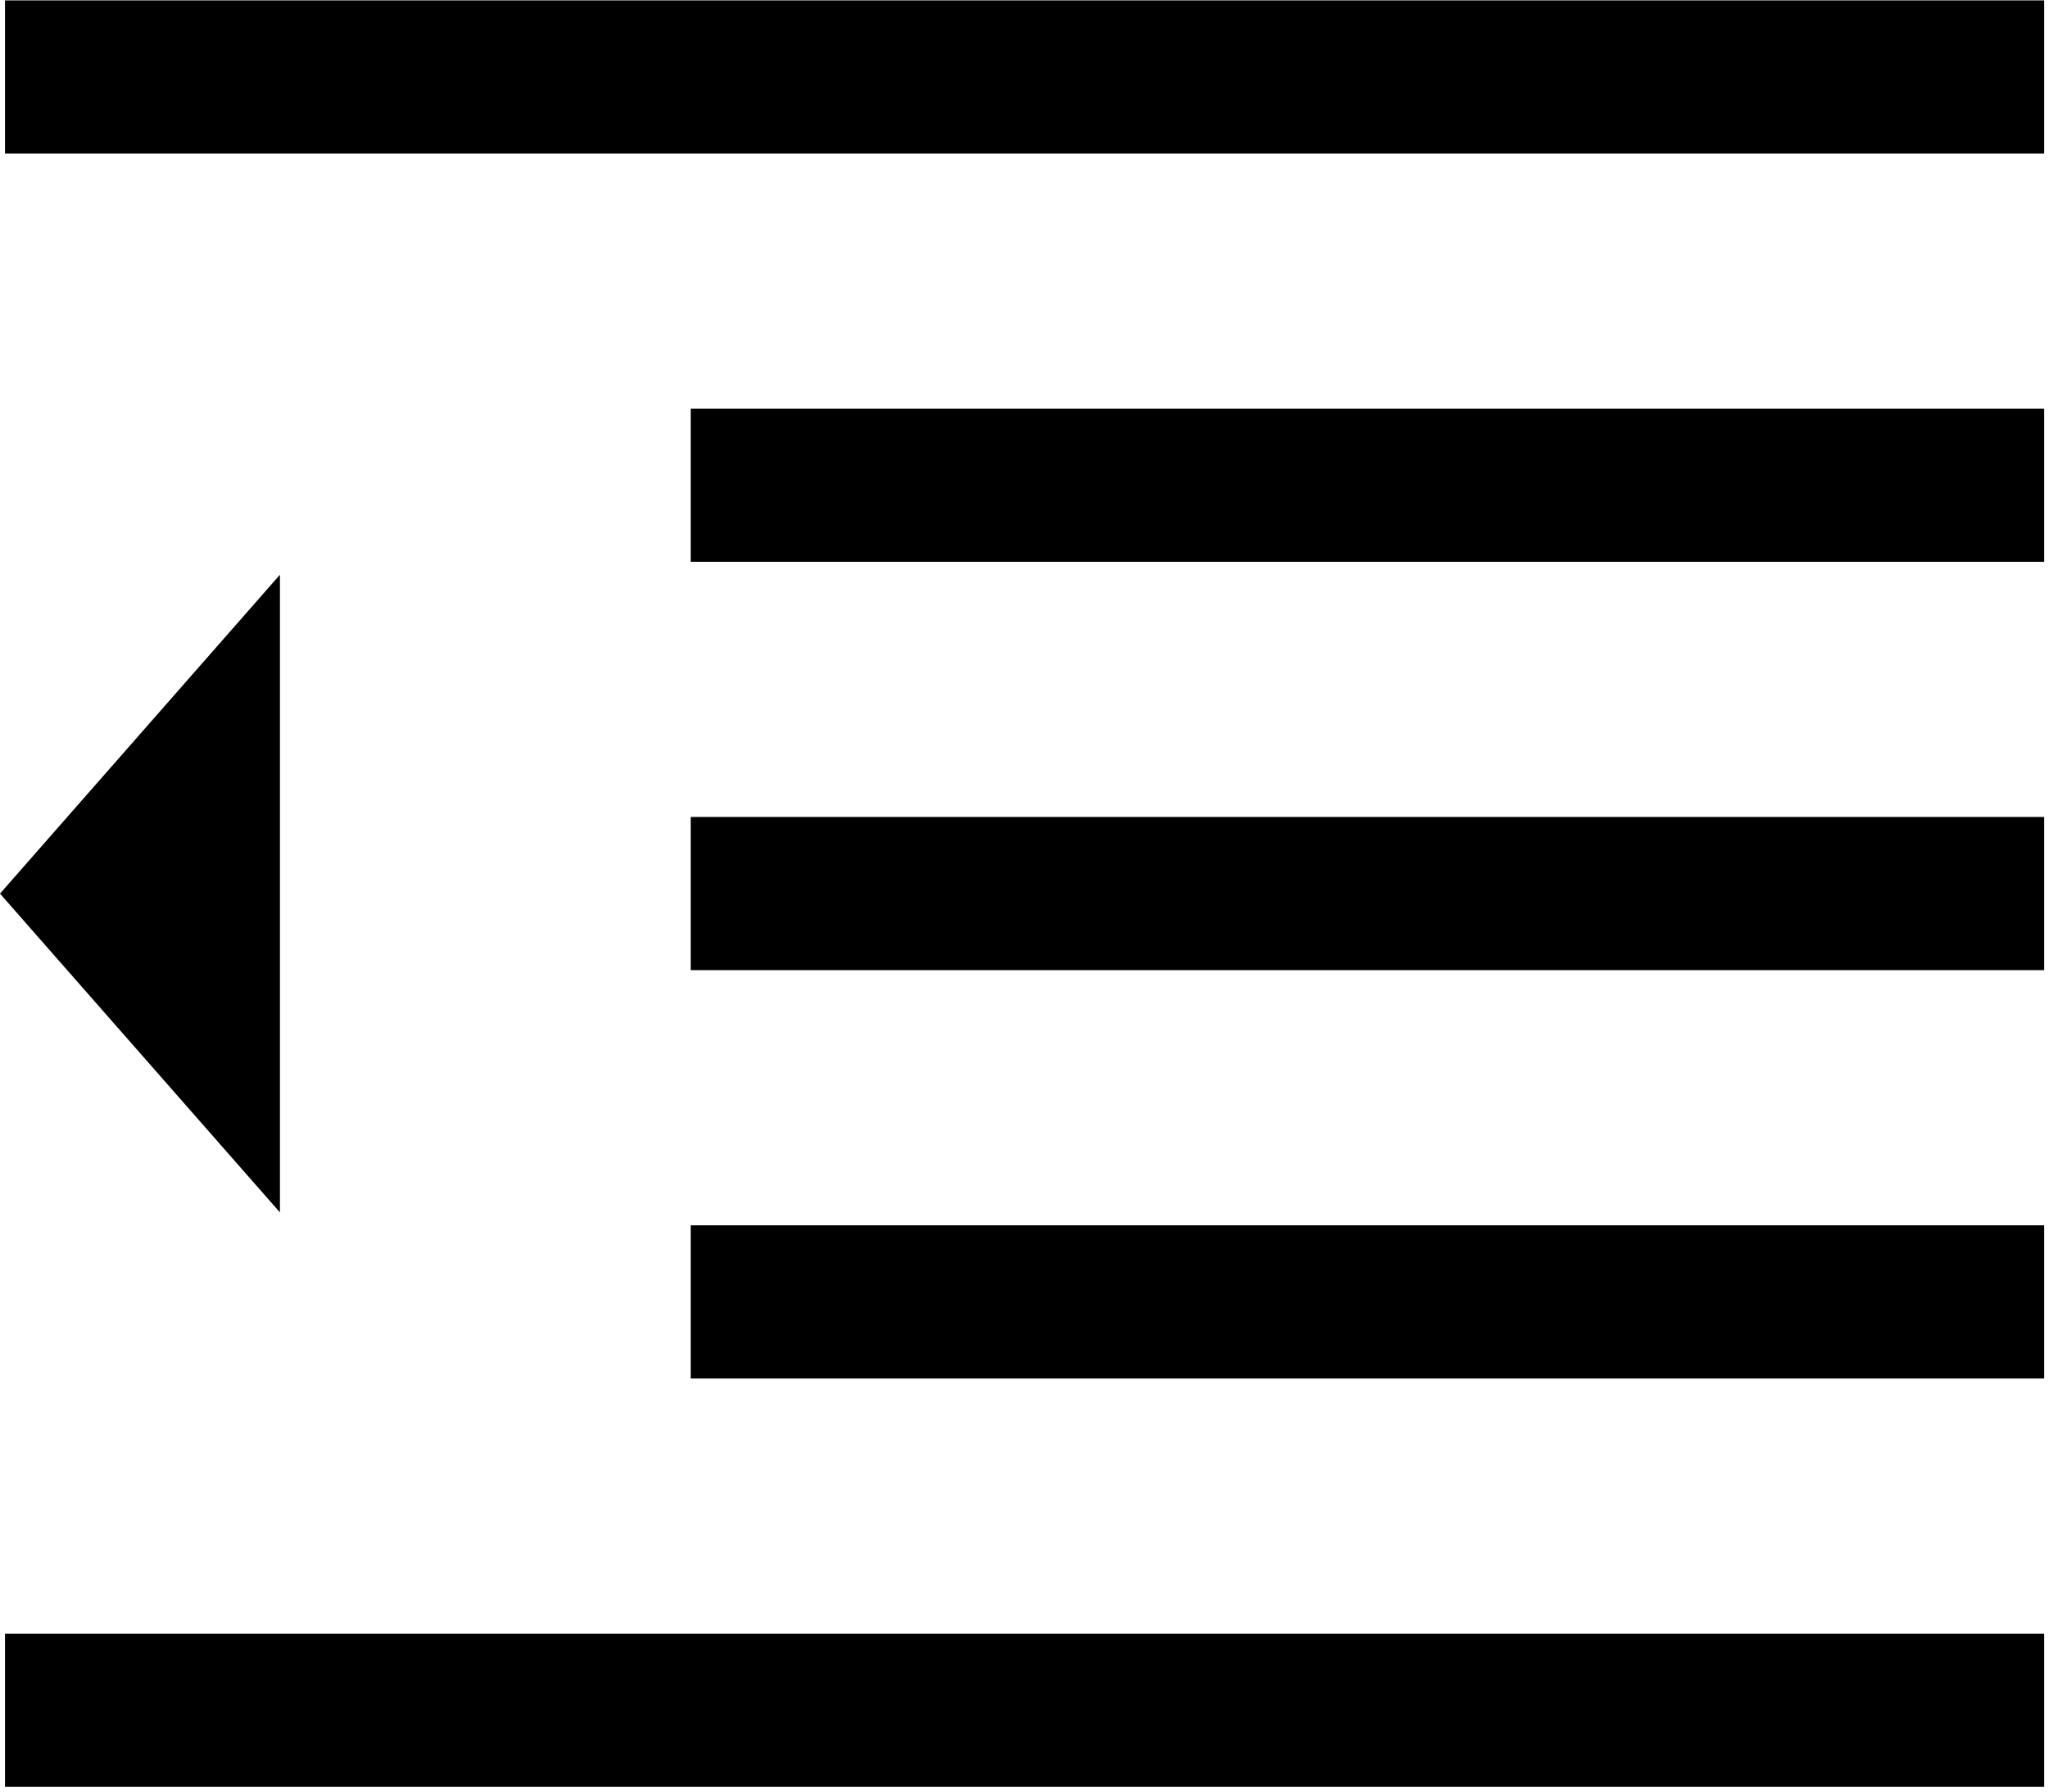
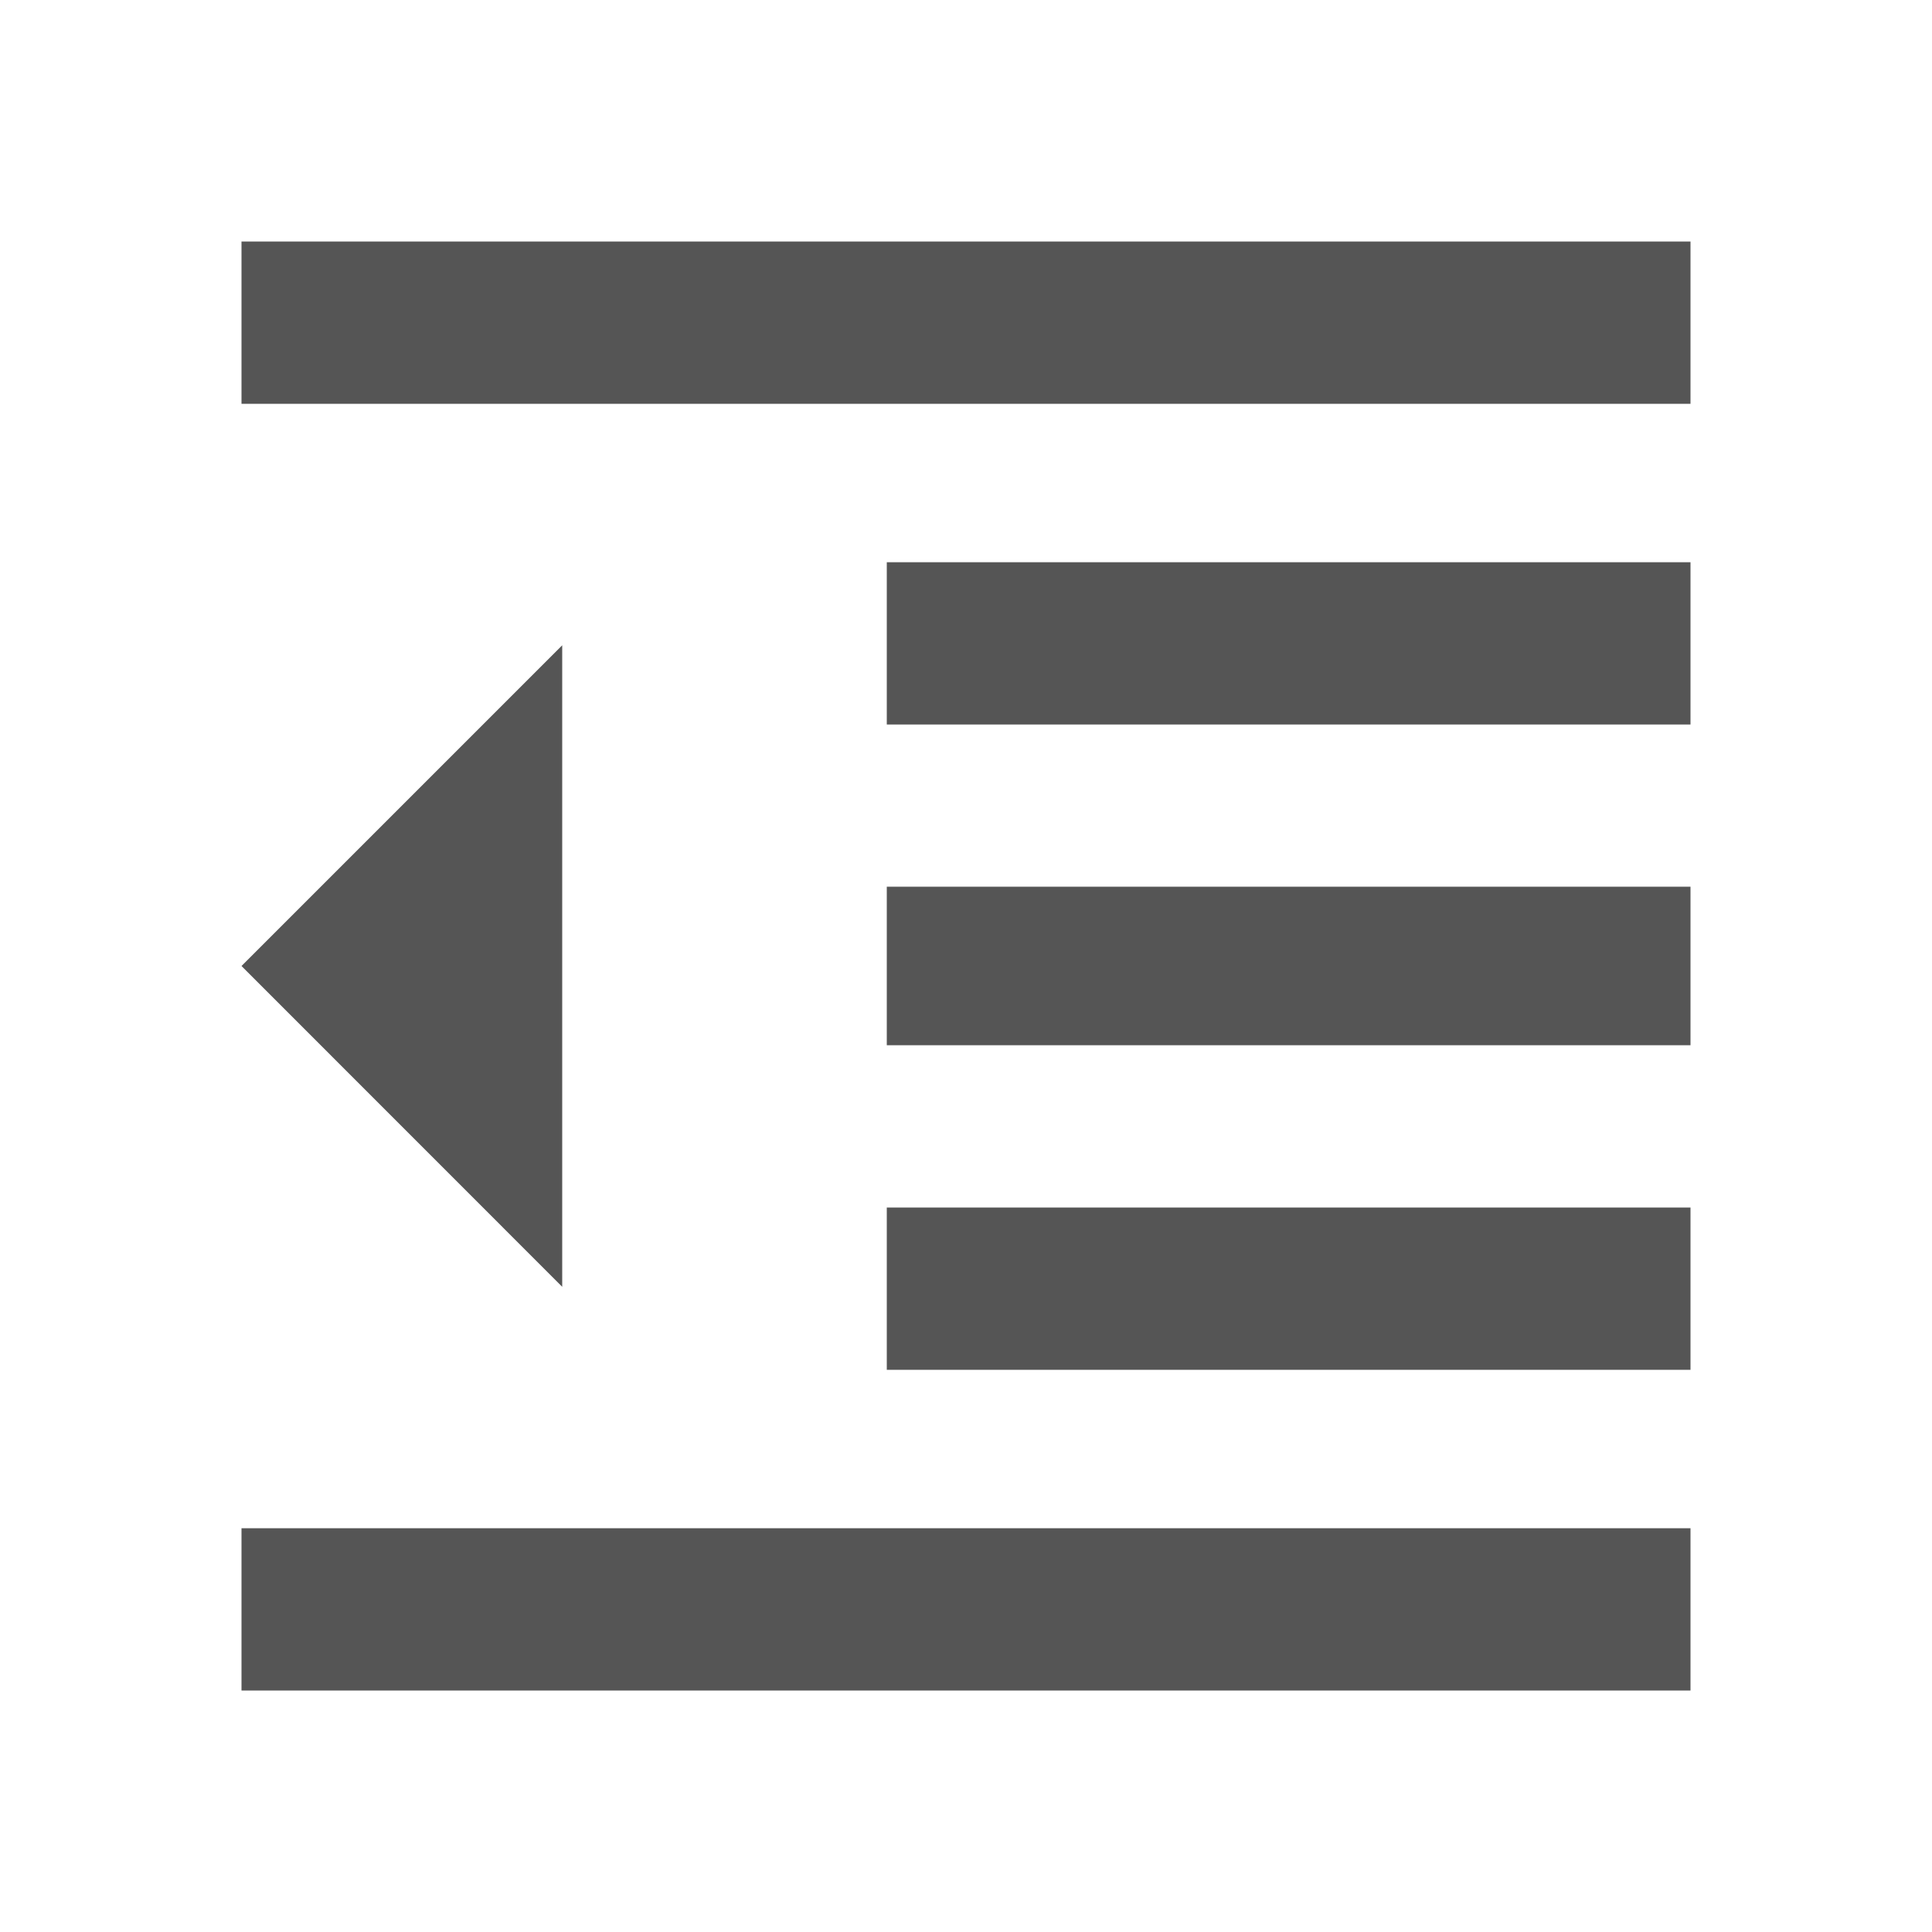
- <svg xmlns="http://www.w3.org/2000/svg" width="16px" height="14px" viewBox="0 0 16 14" version="1.1">
-   <defs />
-   <g id="Page-1" stroke="none" stroke-width="1" fill="none" fill-rule="evenodd">
-     <g id="outdent" fill="#000000">
-       <g id="Layer_1">
-         <g id="Group">
-           <rect id="Rectangle-path" x="5.396" y="3.193" width="10.573" height="1.197" />
-           <rect id="Rectangle-path" x="0.039" y="0.003" width="15.93" height="1.197" />
-           <rect id="Rectangle-path" x="0.039" y="12.766" width="15.93" height="1.197" />
-           <rect id="Rectangle-path" x="5.396" y="9.575" width="10.573" height="1.197" />
-           <rect id="Rectangle-path" x="5.396" y="6.384" width="10.573" height="1.197" />
-           <polygon id="Shape" points="2.187 4.491 0 6.983 2.187 9.474" />
-         </g>
-       </g>
-     </g>
-   </g>
+ <svg xmlns="http://www.w3.org/2000/svg" version="1.1" width="20" height="20" viewBox="0 0 20 20">
+   <path fill="#555" d="M9.18 10.82v-1.641h8.32v1.641h-8.32zM9.18 7.5v-1.68h8.32v1.68h-8.32zM2.5 2.5h15v1.68h-15v-1.68zM2.5 17.5v-1.68h15v1.68h-15zM2.5 10l3.32-3.32v6.641zM9.18 14.18v-1.68h8.32v1.68h-8.32z" />
</svg>
